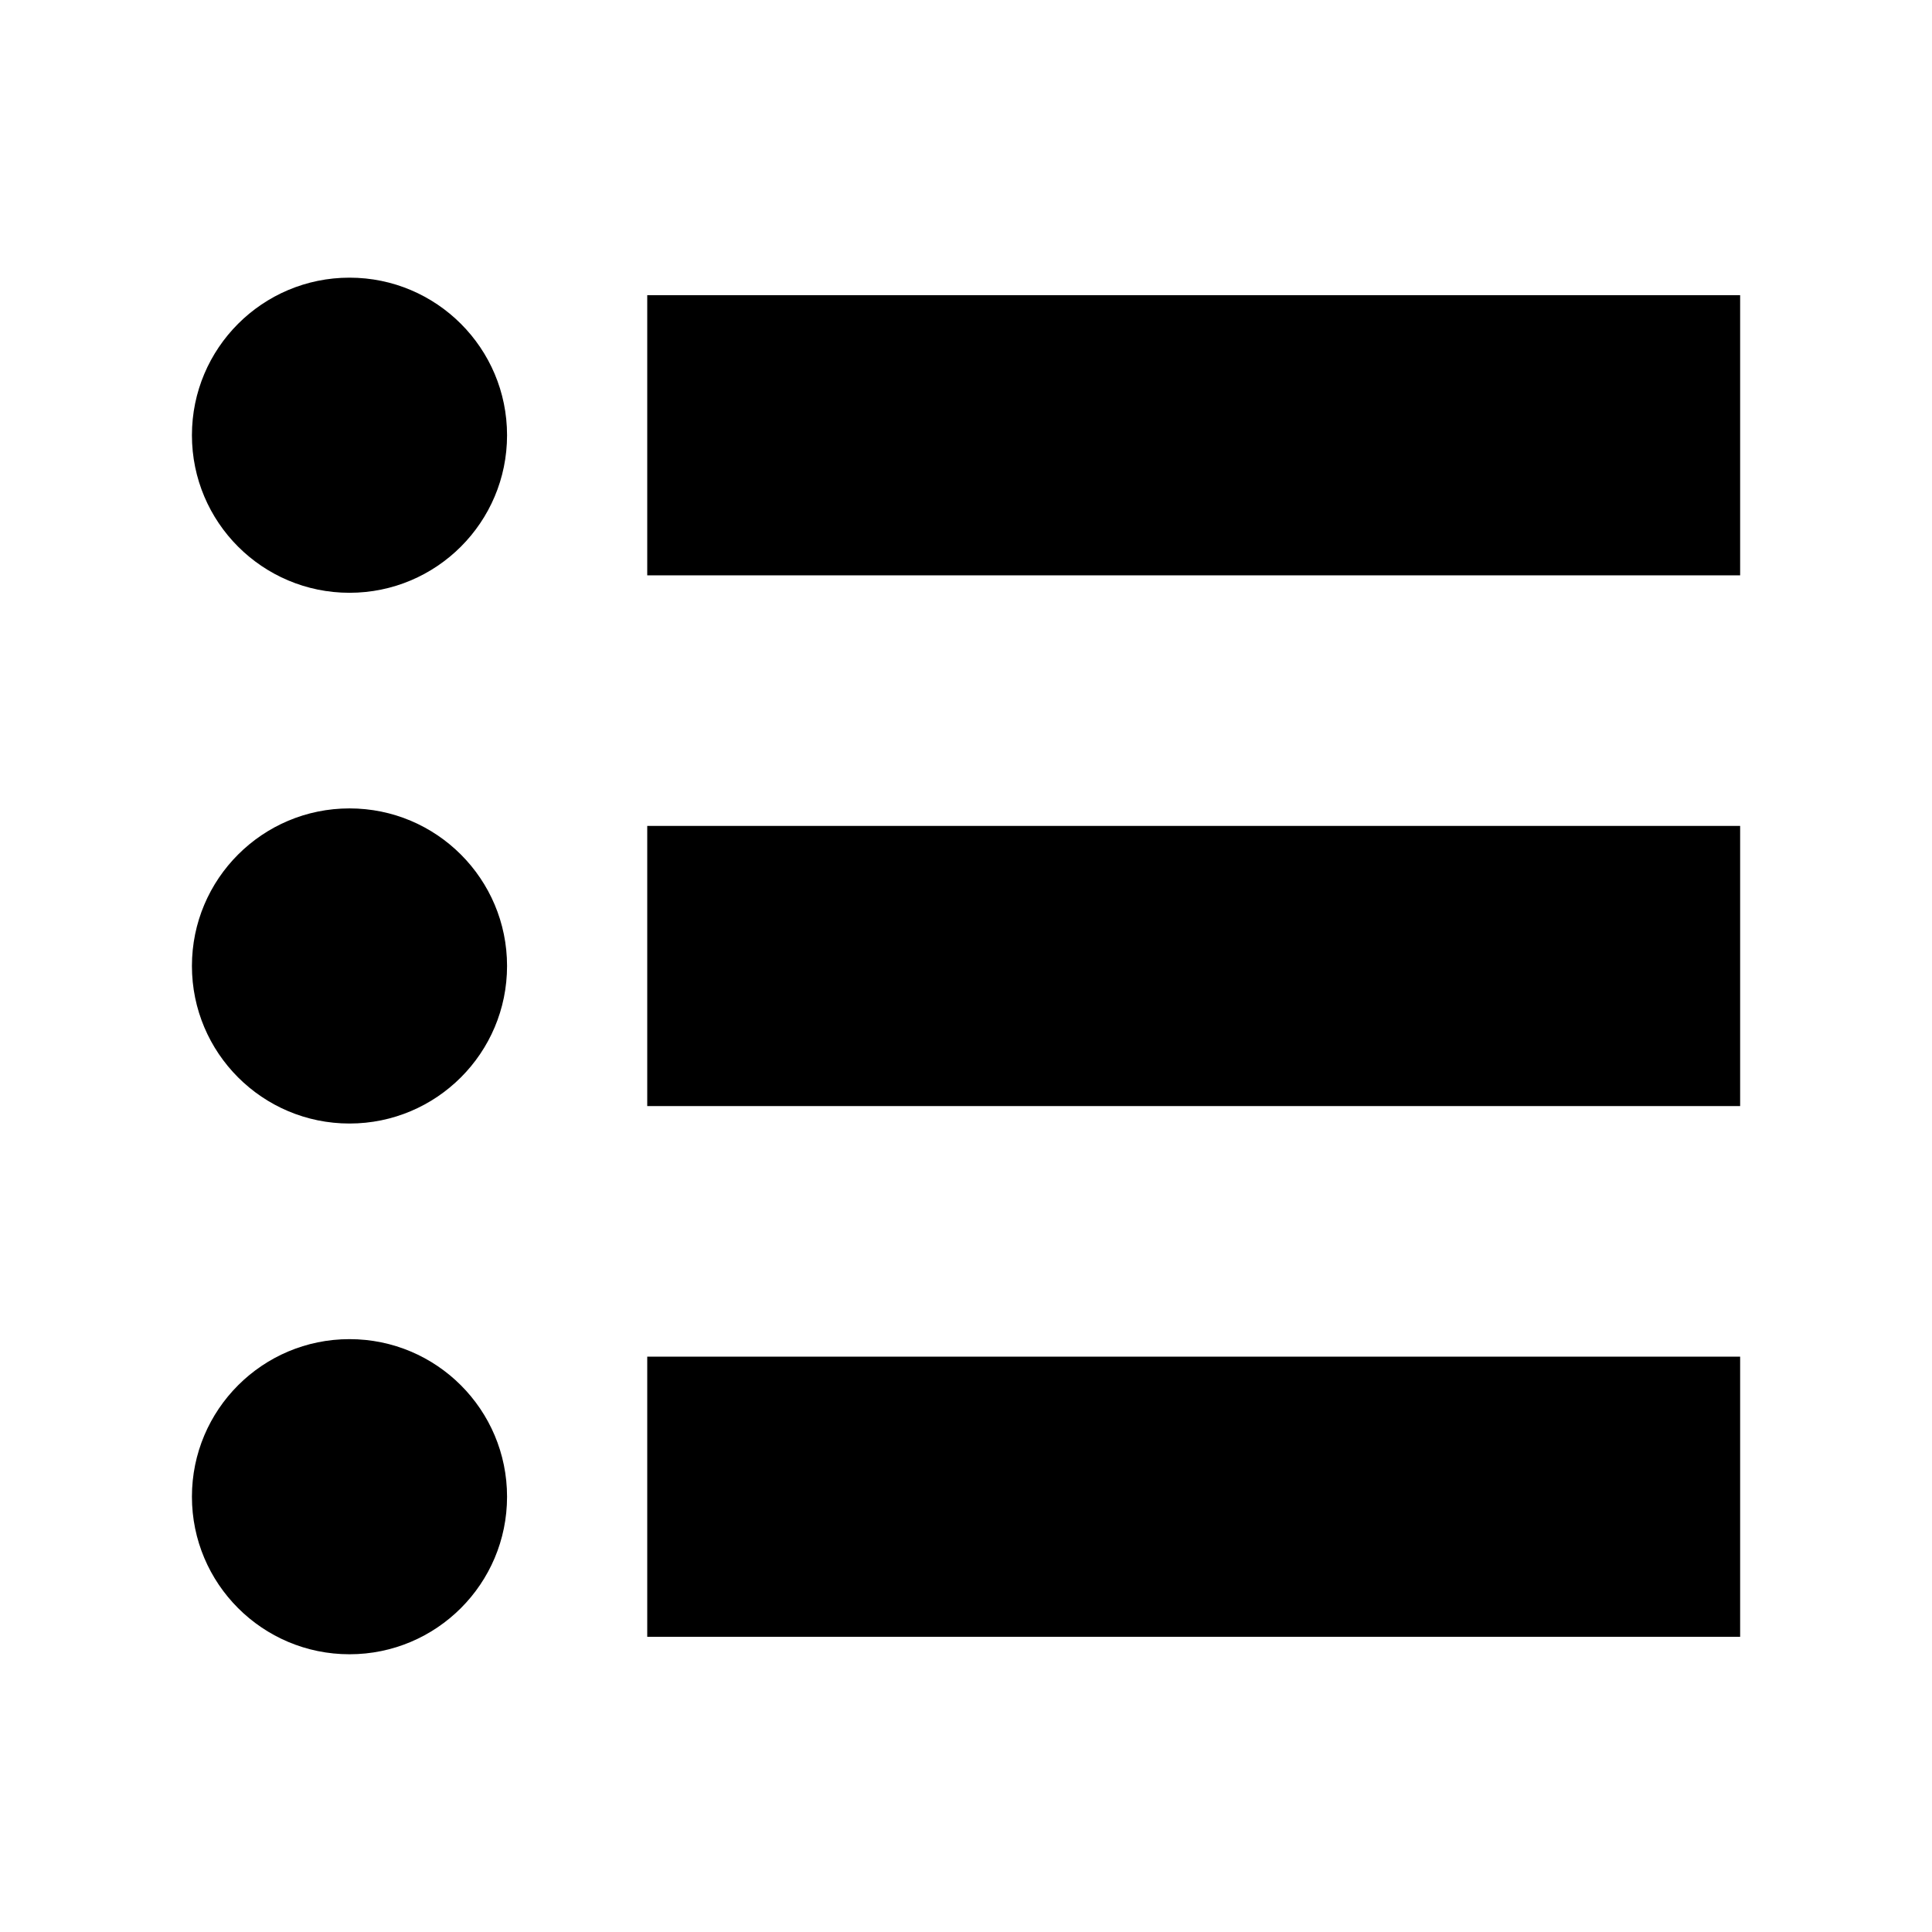
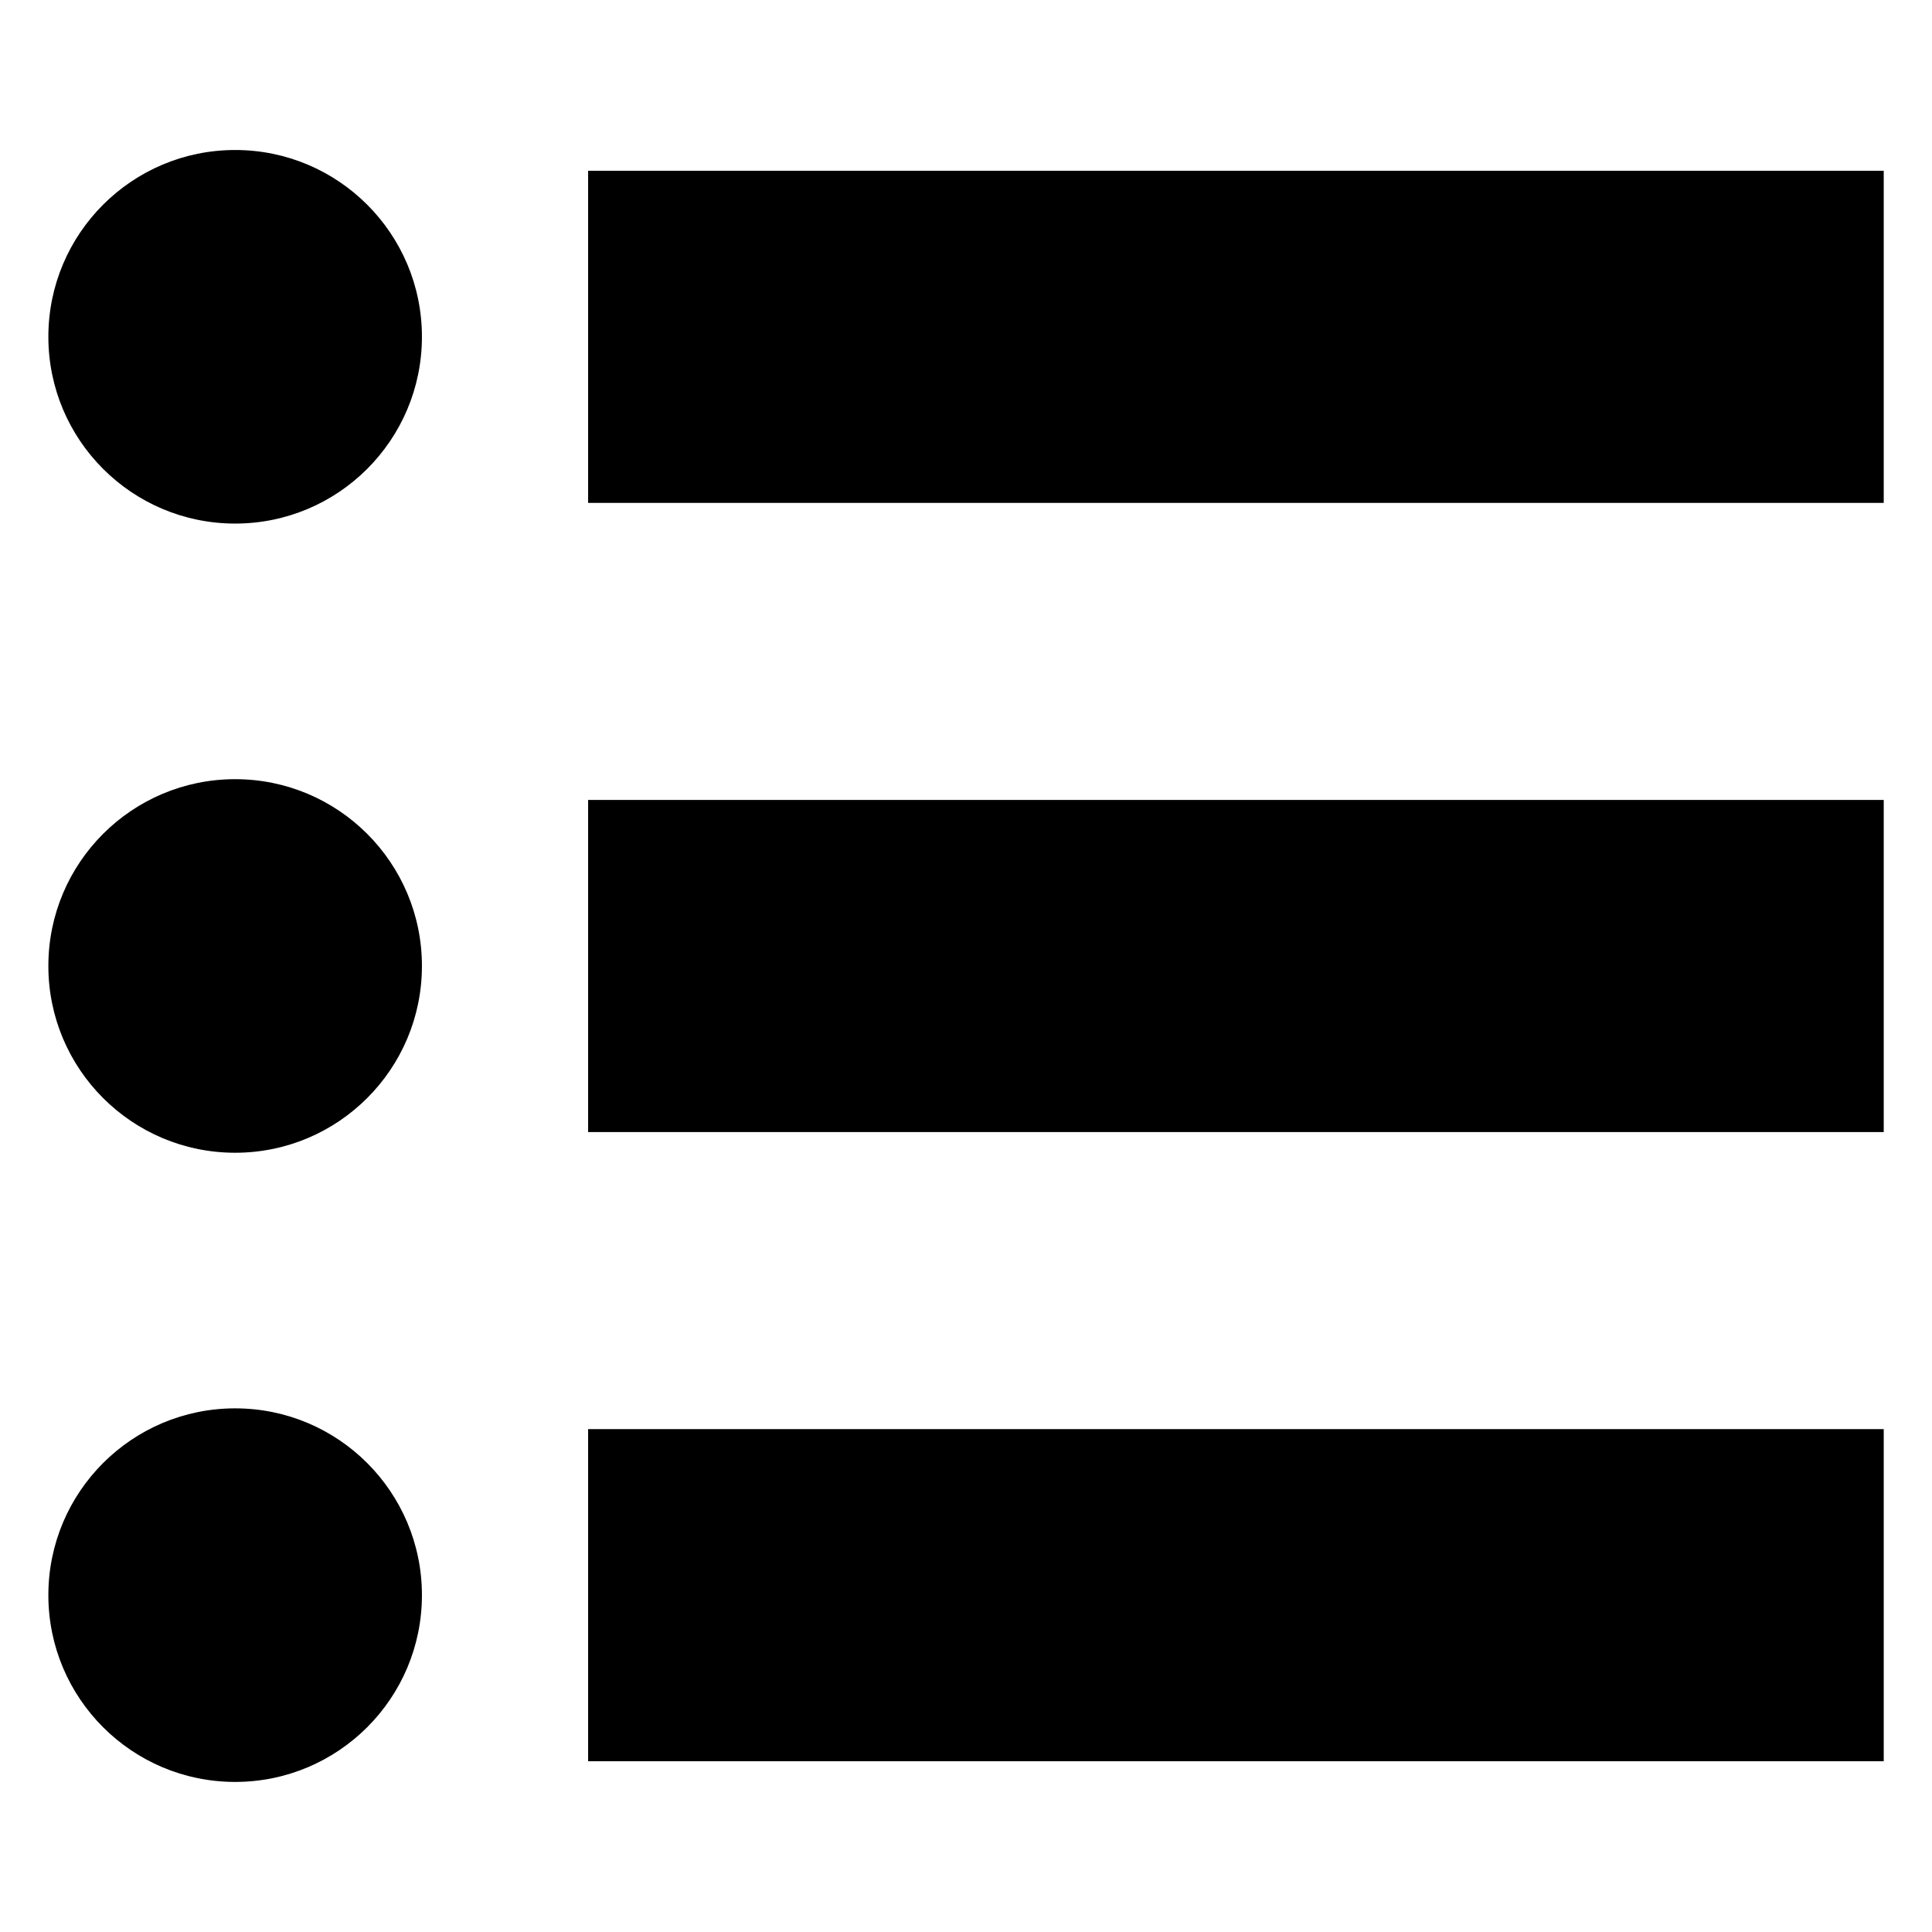
<svg xmlns="http://www.w3.org/2000/svg" width="1000" height="1000" id="svg3288" version="1.1">
  <defs id="defs3290" />
  <g id="layer1" transform="translate(0,-52.36218)">
-     <g id="g10345" transform="matrix(36.25247,0,0,36.25247,-12989.948,-19939.443)">
+     <g id="g10345" transform="matrix(42.97649,0,0,42.97649,-15492.029,-23740.21)">
      <g id="g10317">
        <path id="rect10309" d="m 367.56,555.675 15.604,0 0,4 -15.604,0 z" style="fill:#000000;fill-opacity:1;stroke:none" />
        <path id="path10315" d="m 5.49,43.793 c 0,1.237 -1.003,2.239 -2.239,2.239 -1.237,0 -2.239,-1.003 -2.239,-2.239 0,-1.237 1.003,-2.239 2.239,-2.239 1.237,0 2.239,1.003 2.239,2.239 z" style="fill:#000000;fill-opacity:1;stroke:none" transform="matrix(1.00473,0,0,1.00473,360.0425,513.6744)" />
      </g>
      <g transform="translate(0,7.577661)" id="g10333">
        <path id="rect10335" d="m 367.56,555.675 15.604,0 0,4 -15.604,0 z" style="fill:#000000;fill-opacity:1;stroke:none" />
        <path id="path10337" d="m 5.49,43.793 c 0,1.237 -1.003,2.239 -2.239,2.239 -1.237,0 -2.239,-1.003 -2.239,-2.239 0,-1.237 1.003,-2.239 2.239,-2.239 1.237,0 2.239,1.003 2.239,2.239 z" style="fill:#000000;fill-opacity:1;stroke:none" transform="matrix(1.00473,0,0,1.00473,360.0425,513.6744)" />
      </g>
      <g id="g10339" transform="translate(0,15.15532)">
        <path id="rect10341" d="m 367.56,555.675 15.604,0 0,4 -15.604,0 z" style="fill:#000000;fill-opacity:1;stroke:none" />
        <path id="path10343" d="m 5.49,43.793 c 0,1.237 -1.003,2.239 -2.239,2.239 -1.237,0 -2.239,-1.003 -2.239,-2.239 0,-1.237 1.003,-2.239 2.239,-2.239 1.237,0 2.239,1.003 2.239,2.239 z" style="fill:#000000;fill-opacity:1;stroke:none" transform="matrix(1.00473,0,0,1.00473,360.0425,513.6744)" />
      </g>
    </g>
  </g>
</svg>
